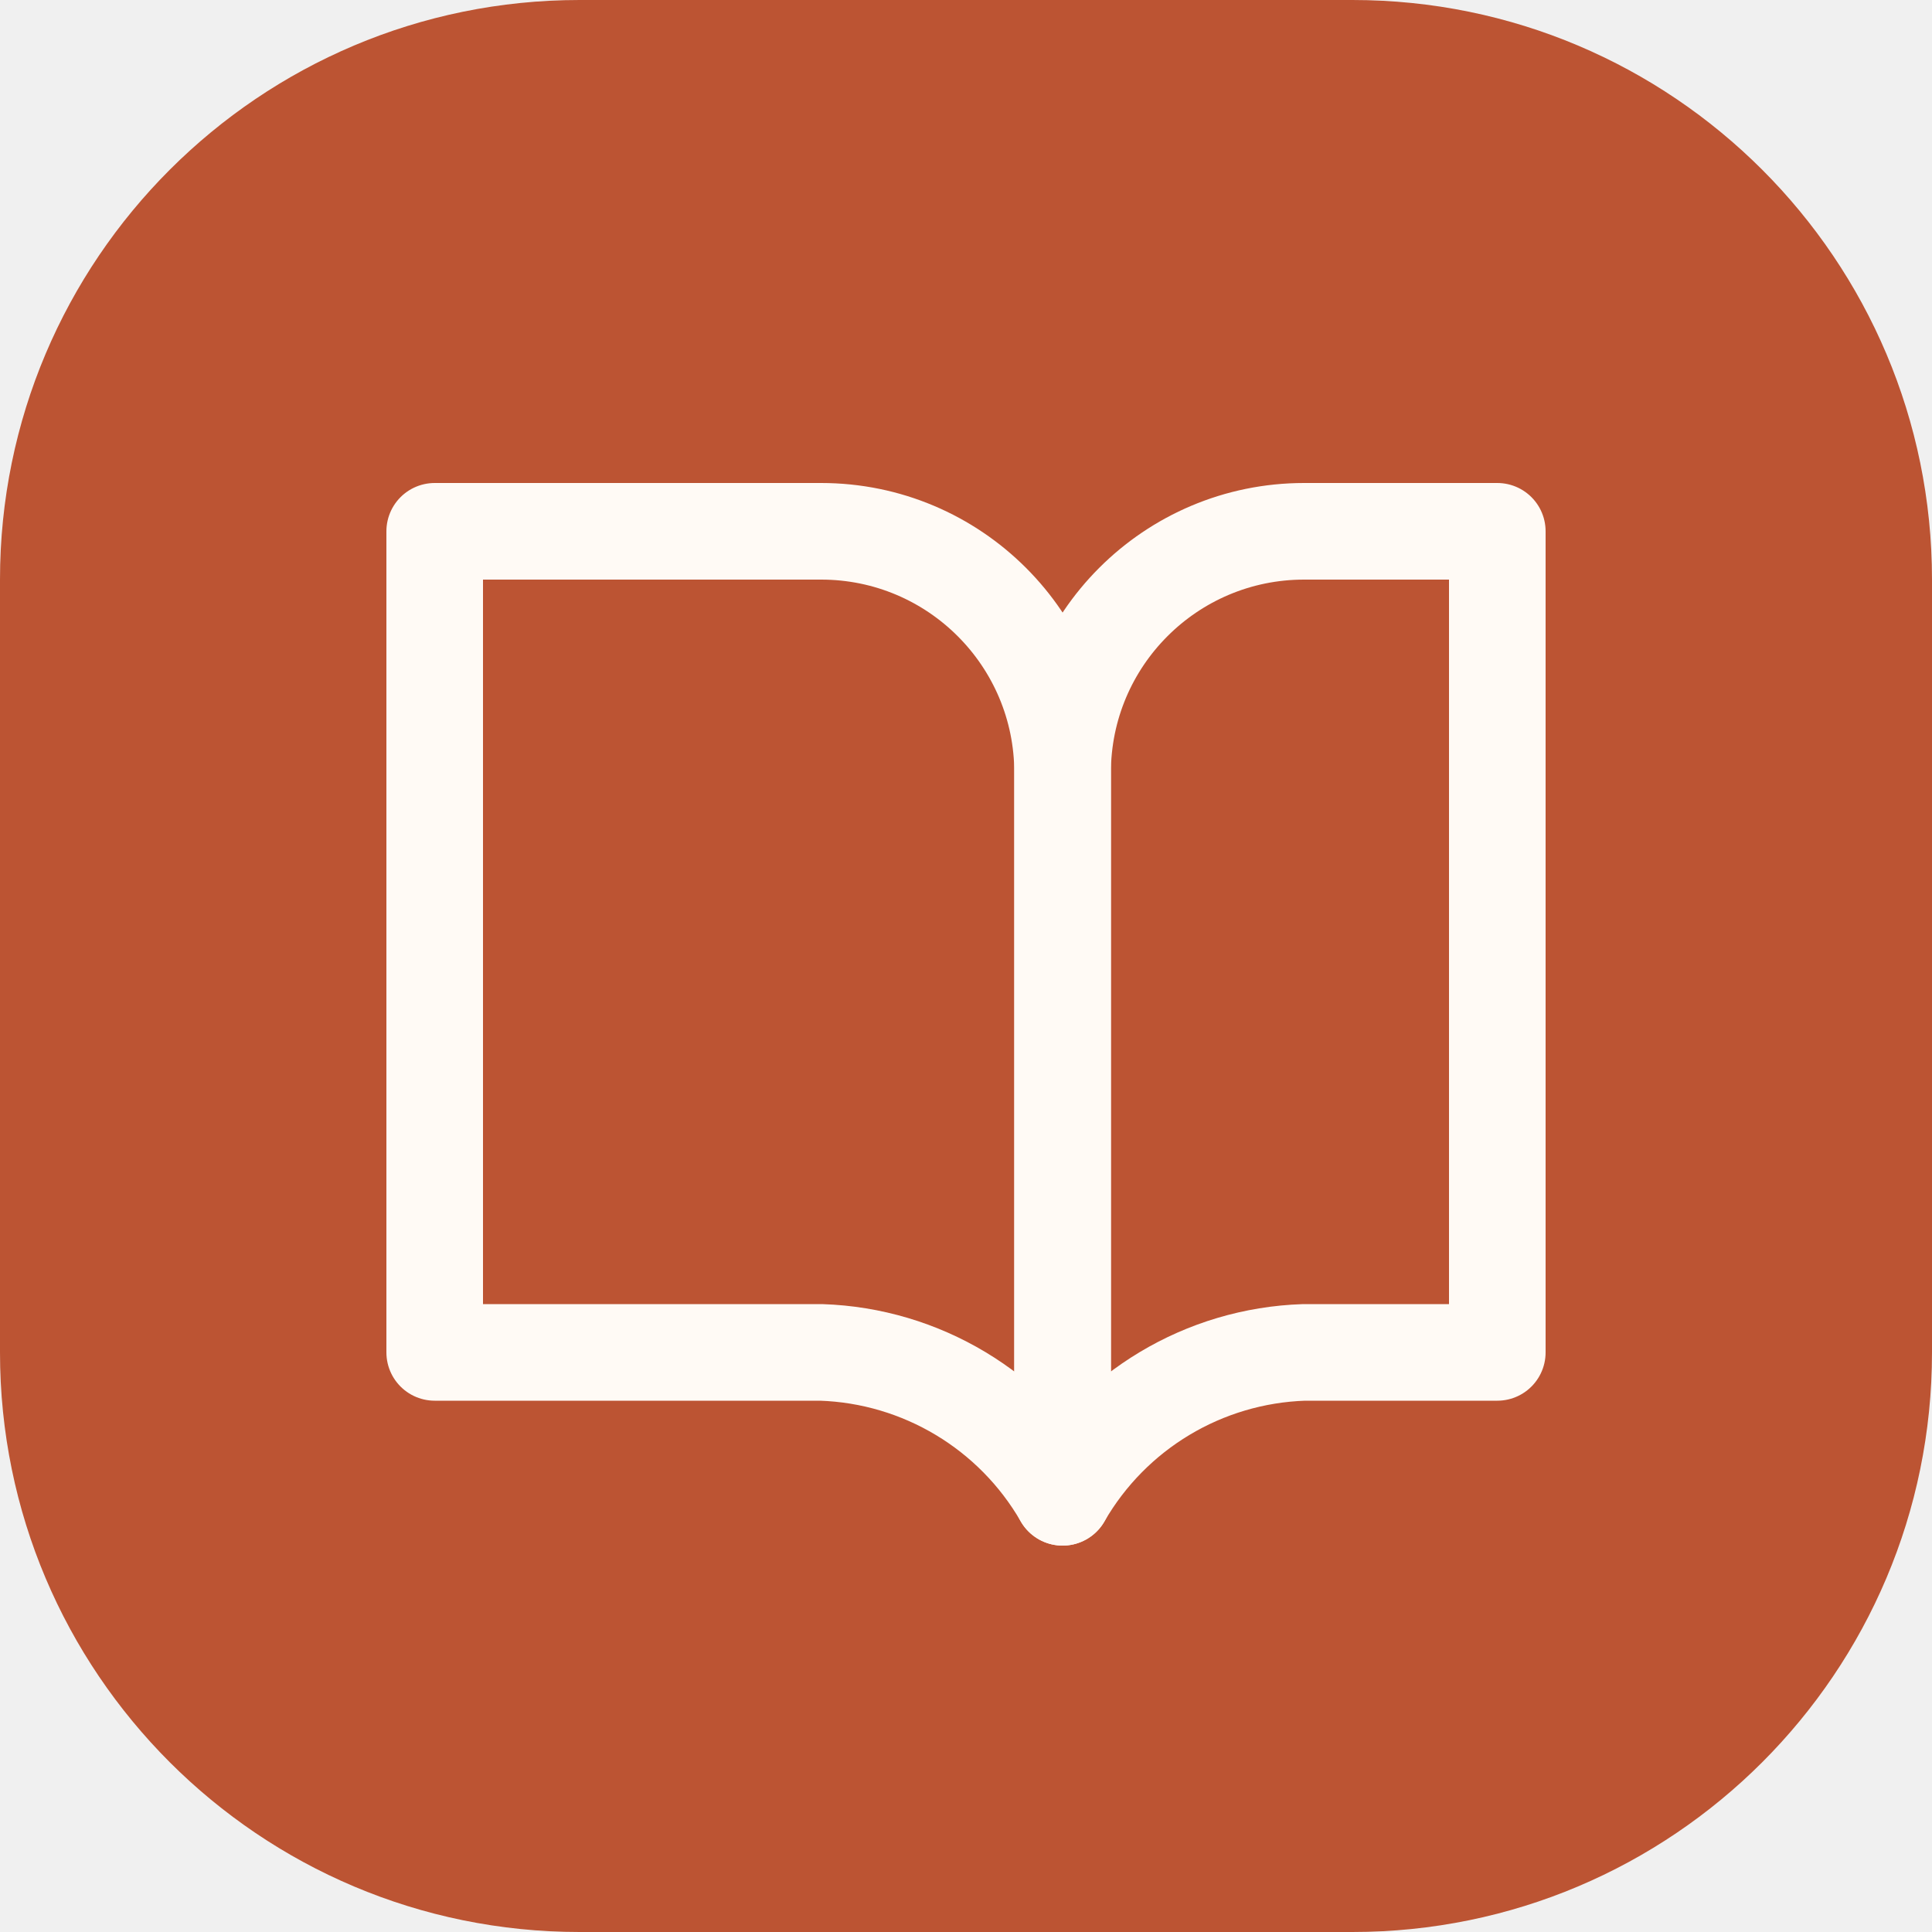
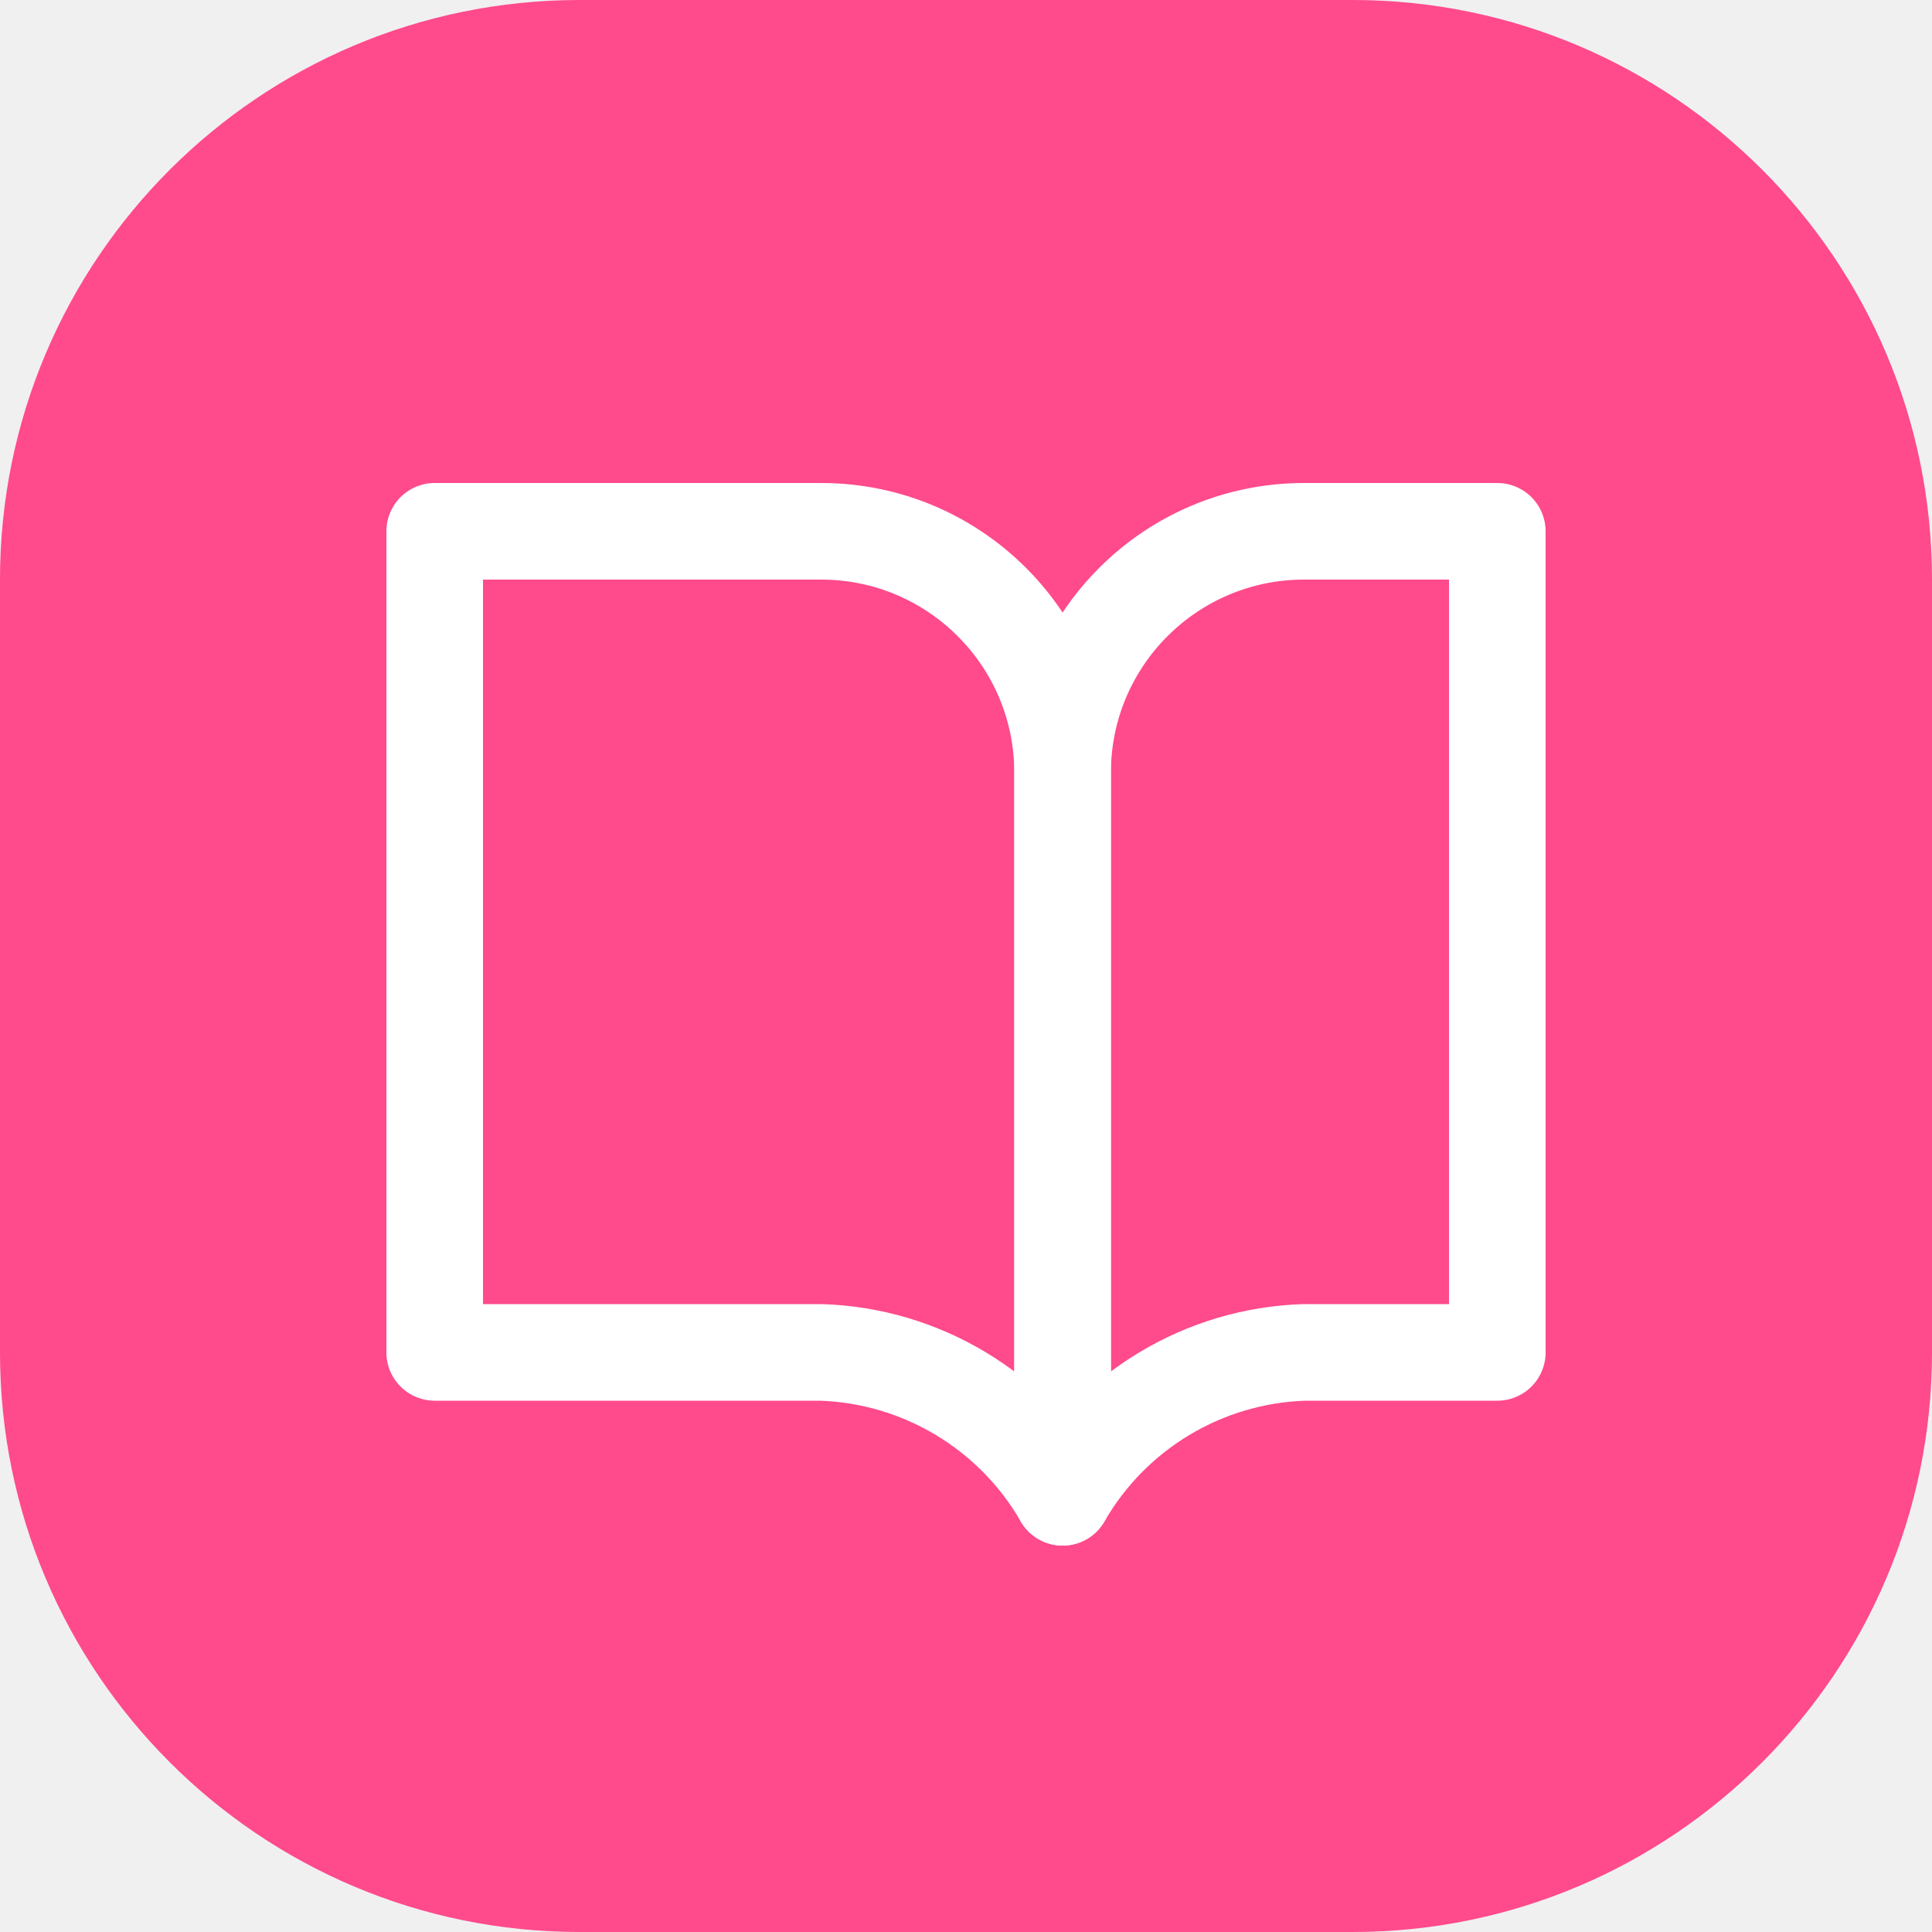
<svg xmlns="http://www.w3.org/2000/svg" viewBox="0 0 40 40">
-   <rect width="40" height="40" rx="12" fill="#bc5433" />
-   <g fill="none" stroke="#fffaf5" stroke-width="2" stroke-linecap="round" stroke-linejoin="round">
+   <rect width="40" height="40" rx="12" fill="#ff4a8c" />
+   <g fill="none" stroke="#ffffff" stroke-width="2" stroke-linecap="round" stroke-linejoin="round">
    <path d="M9 11h8a5 5 0 0 1 5 5v15a6 6 0 0 0-5-3H9z" />
    <path d="M31 11h-4a5 5 0 0 0-5 5v15a6 6 0 0 1 5-3h4z" />
  </g>
</svg>
